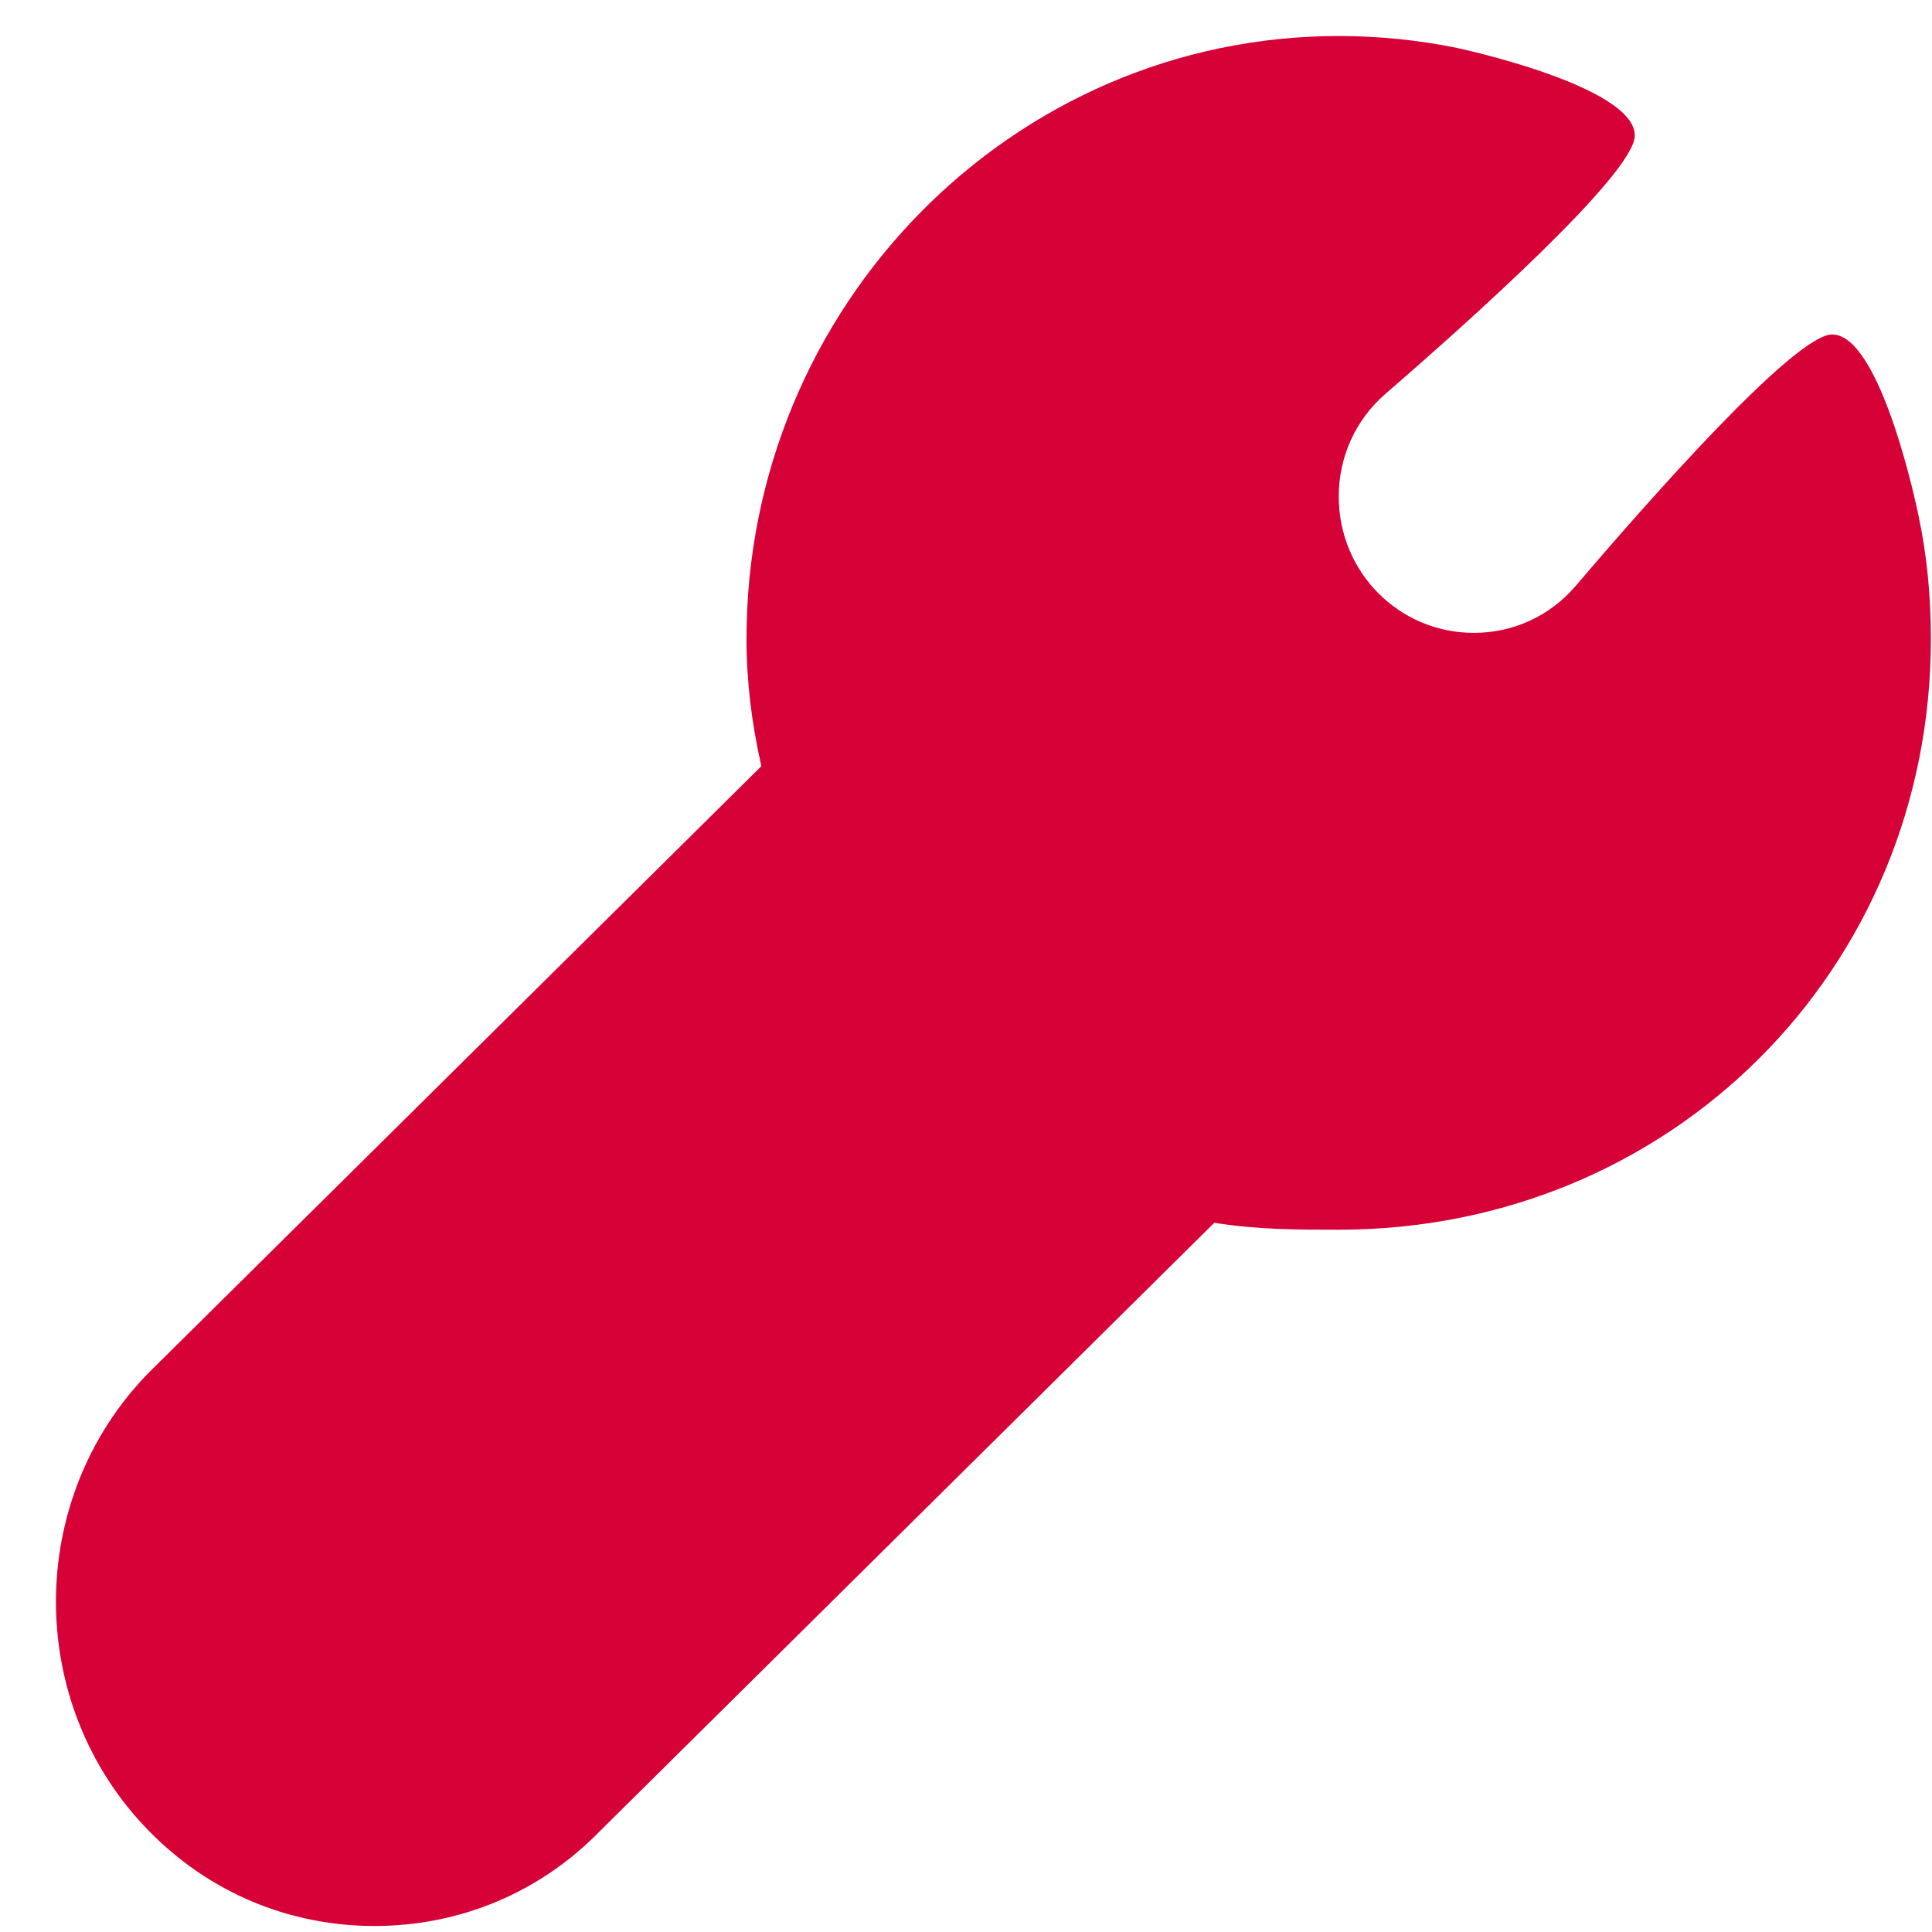
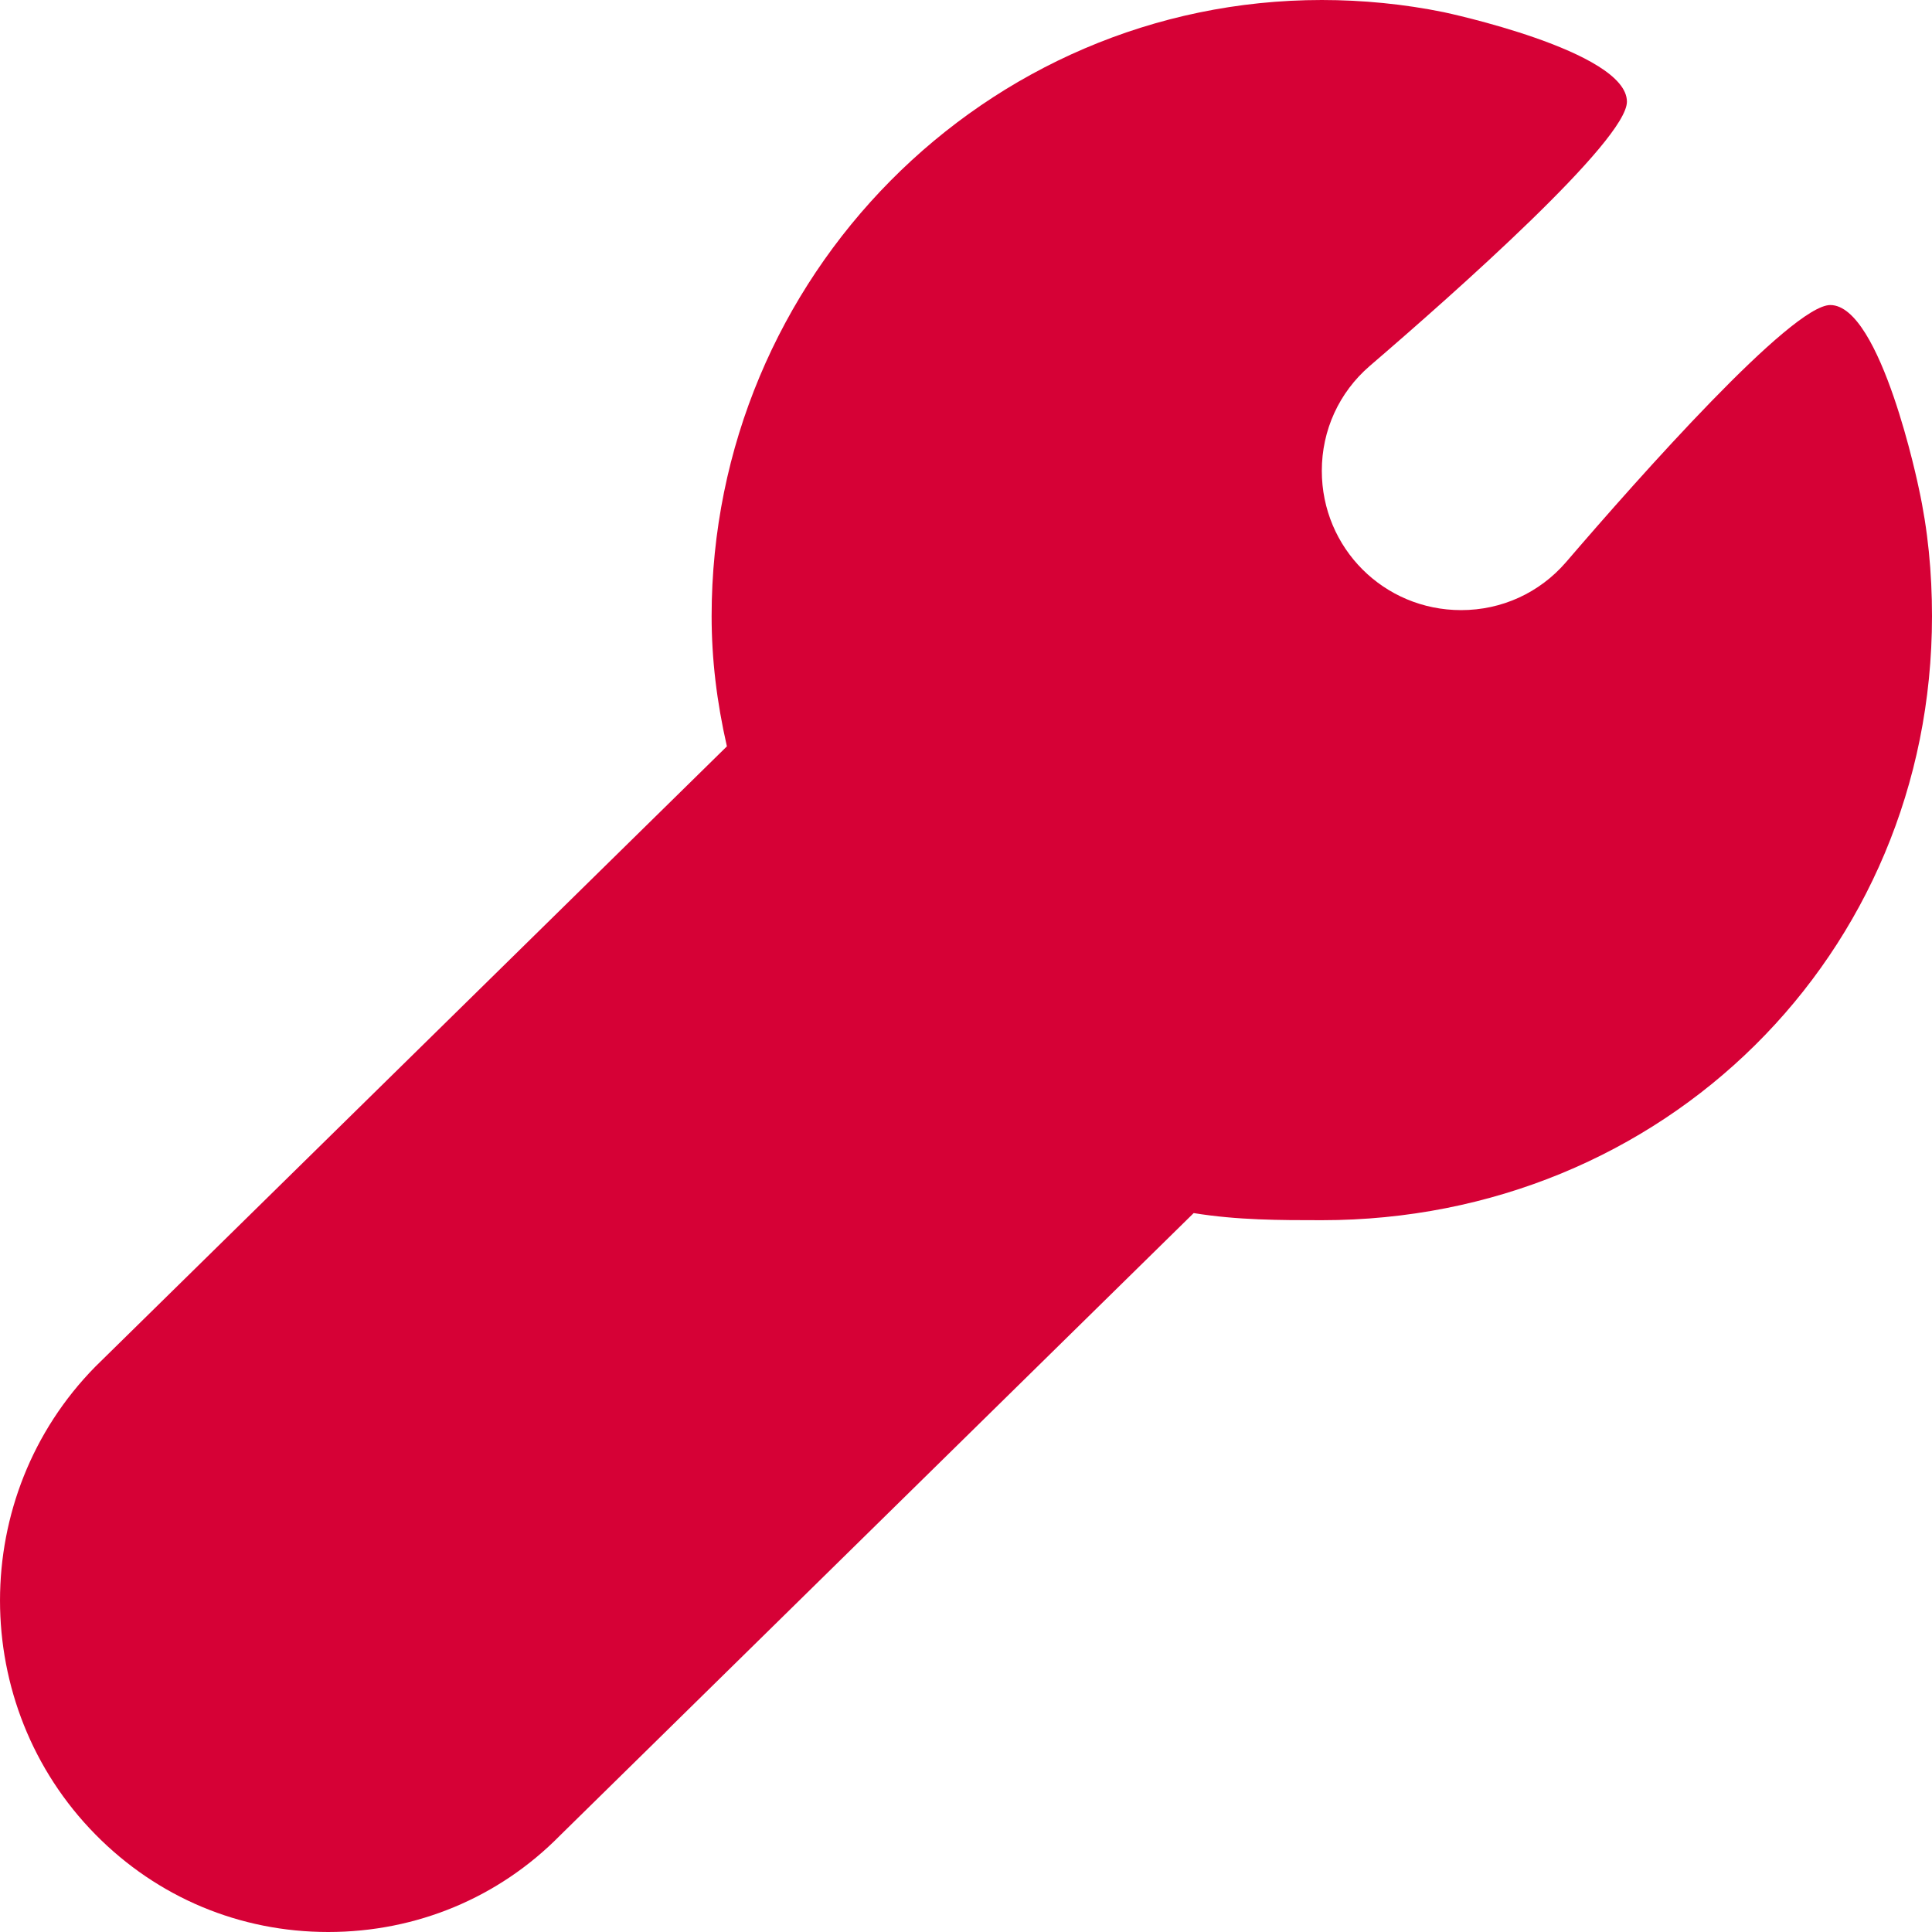
- <svg xmlns="http://www.w3.org/2000/svg" width="28" height="28" viewBox="0 0 28 28" fill="none">
-   <path d="M27.798 7.442C27.798 7.442 27.268 4.847 26.553 4.847C26.01 4.847 23.878 7.269 22.834 8.494C22.462 8.927 21.933 9.172 21.361 9.172C20.274 9.172 19.402 8.292 19.402 7.197C19.402 6.62 19.645 6.087 20.074 5.712C21.29 4.66 23.693 2.511 23.693 1.964C23.693 1.243 21.118 0.695 21.118 0.695C20.56 0.58 19.974 0.522 19.402 0.522C14.667 0.522 10.819 4.443 10.819 9.258C10.819 9.864 10.891 10.469 11.034 11.104L2.152 19.898C0.364 21.729 0.364 24.698 2.152 26.529C3.024 27.423 4.183 27.913 5.427 27.913C6.672 27.913 7.83 27.423 8.688 26.544L17.599 17.721C18.214 17.822 18.815 17.822 19.402 17.822C24.207 17.822 27.984 14.059 27.984 9.258C27.984 8.638 27.926 8.033 27.798 7.442Z" fill="#D60136" />
+ <svg xmlns="http://www.w3.org/2000/svg" width="54" height="54" viewBox="0 0 54 54" fill="none">
+   <path d="M53.63 13.642C53.63 13.642 52.579 8.526 51.157 8.526C50.077 8.526 45.842 13.301 43.767 15.717C43.028 16.57 41.976 17.053 40.839 17.053C38.679 17.053 36.945 15.319 36.945 13.159C36.945 12.022 37.428 10.97 38.281 10.232C40.697 8.157 45.473 3.922 45.473 2.842C45.473 1.421 40.356 0.341 40.356 0.341C39.248 0.114 38.082 0 36.945 0C27.537 0 19.89 7.731 19.89 17.223C19.89 18.417 20.032 19.61 20.317 20.861L2.665 38.198C-0.888 41.807 -0.888 47.662 2.665 51.272C4.399 53.034 6.701 54 9.174 54C11.647 54 13.95 53.034 15.655 51.3L33.364 33.906C34.586 34.105 35.78 34.105 36.945 34.105C46.496 34.105 54 26.687 54 17.223C54 16.001 53.886 14.807 53.63 13.642Z" fill="#D60136" />
</svg>
